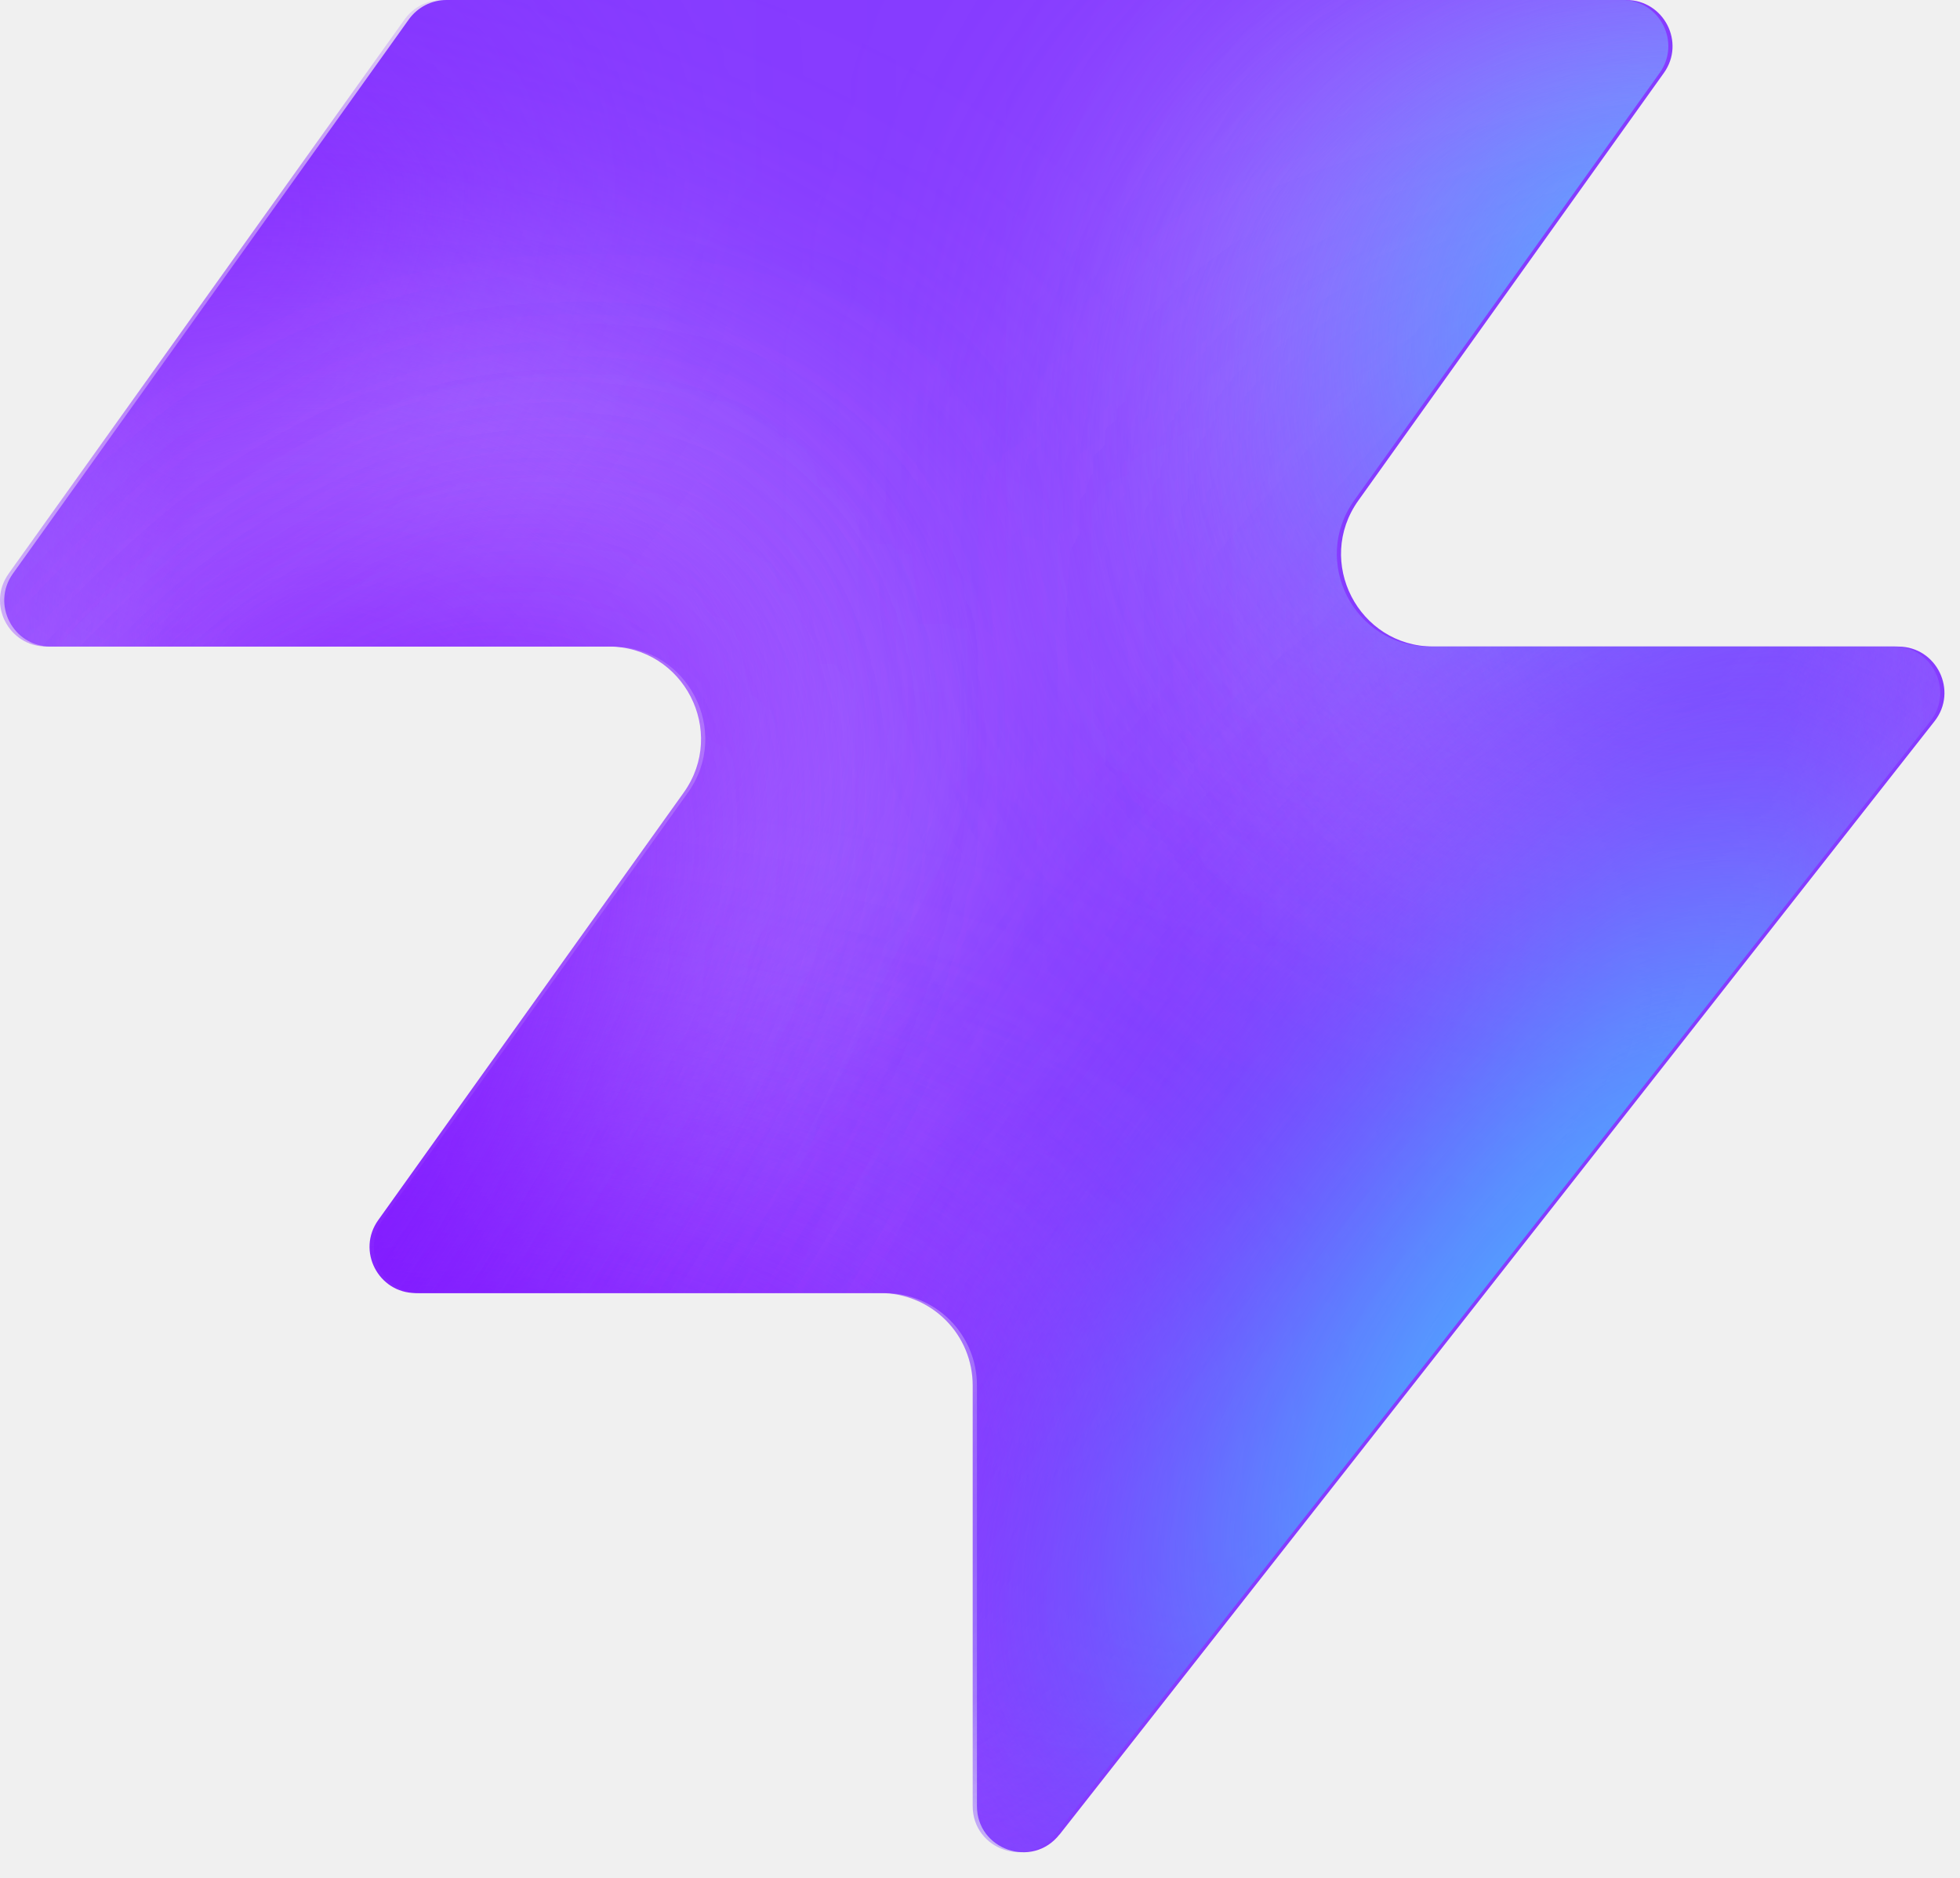
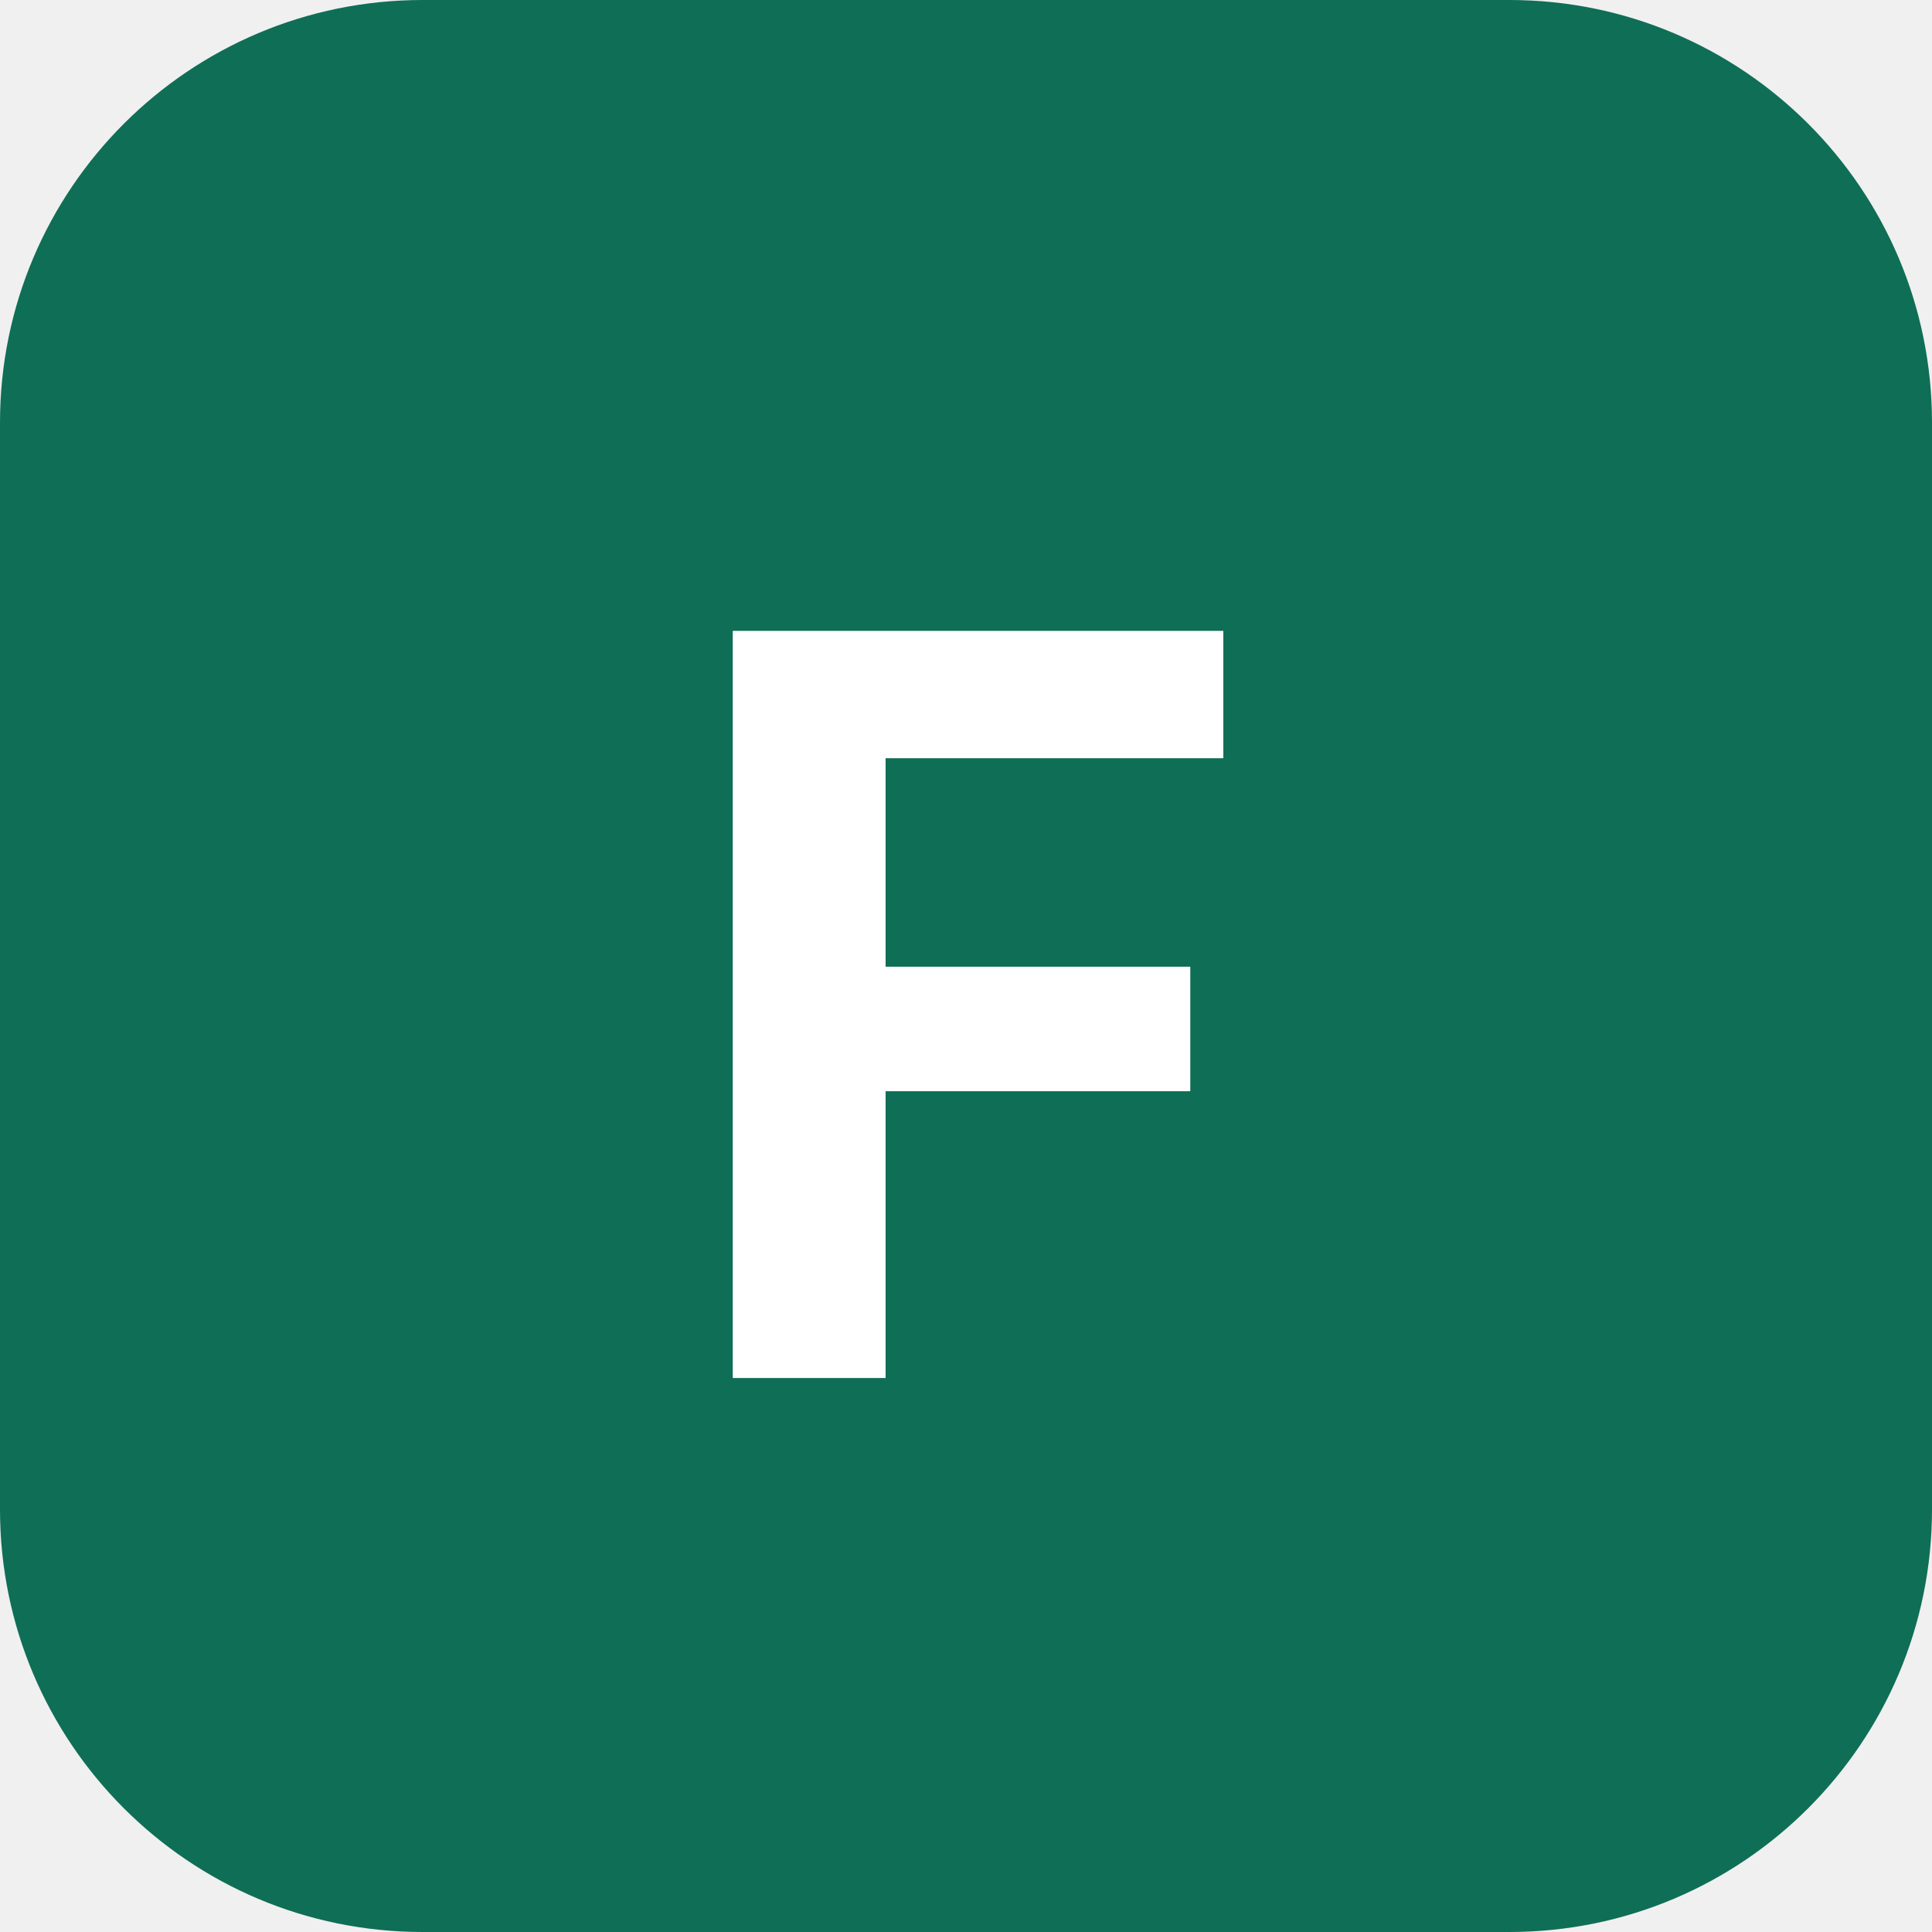
- <svg xmlns="http://www.w3.org/2000/svg" width="48" height="46" fill="none" viewBox="0 0 48 46">
-   <path fill="#863bff" d="M25.946 44.938c-.664.845-2.021.375-2.021-.698V33.937a2.26 2.26 0 0 0-2.262-2.262H10.287c-.92 0-1.456-1.04-.92-1.788l7.48-10.471c1.07-1.497 0-3.578-1.842-3.578H1.237c-.92 0-1.456-1.04-.92-1.788L10.013.474c.214-.297.556-.474.92-.474h28.894c.92 0 1.456 1.04.92 1.788l-7.48 10.471c-1.07 1.498 0 3.579 1.842 3.579h11.377c.943 0 1.473 1.088.89 1.83L25.947 44.94z" style="fill:#863bff;fill:color(display-p3 .525 .23 1);fill-opacity:1" />
-   <mask id="a" width="48" height="46" x="0" y="0" maskUnits="userSpaceOnUse" style="mask-type:alpha">
-     <path fill="#000" d="M25.842 44.938c-.664.844-2.021.375-2.021-.698V33.937a2.26 2.26 0 0 0-2.262-2.262H10.183c-.92 0-1.456-1.04-.92-1.788l7.48-10.471c1.07-1.498 0-3.579-1.842-3.579H1.133c-.92 0-1.456-1.04-.92-1.787L9.91.473c.214-.297.556-.474.92-.474h28.894c.92 0 1.456 1.04.92 1.788l-7.48 10.471c-1.07 1.498 0 3.578 1.842 3.578h11.377c.943 0 1.473 1.088.89 1.832L25.843 44.94z" style="fill:#000;fill-opacity:1" />
-   </mask>
-   <g mask="url(#a)">
-     <g filter="url(#b)">
-       <ellipse cx="5.508" cy="14.704" fill="#ede6ff" rx="5.508" ry="14.704" style="fill:#ede6ff;fill:color(display-p3 .927 .903 1);fill-opacity:1" transform="matrix(.00324 1 1 -.00324 -4.47 31.516)" />
-     </g>
-     <g filter="url(#c)">
-       <ellipse cx="10.399" cy="29.851" fill="#ede6ff" rx="10.399" ry="29.851" style="fill:#ede6ff;fill:color(display-p3 .927 .903 1);fill-opacity:1" transform="matrix(.00324 1 1 -.00324 -39.328 7.883)" />
-     </g>
-     <g filter="url(#d)">
-       <ellipse cx="5.508" cy="30.487" fill="#7e14ff" rx="5.508" ry="30.487" style="fill:#7e14ff;fill:color(display-p3 .492 .077 1);fill-opacity:1" transform="rotate(89.814 -25.913 -14.639)scale(1 -1)" />
-     </g>
-     <g filter="url(#e)">
-       <ellipse cx="5.508" cy="30.599" fill="#7e14ff" rx="5.508" ry="30.599" style="fill:#7e14ff;fill:color(display-p3 .492 .077 1);fill-opacity:1" transform="rotate(89.814 -32.644 -3.334)scale(1 -1)" />
-     </g>
-     <g filter="url(#f)">
-       <ellipse cx="5.508" cy="30.599" fill="#7e14ff" rx="5.508" ry="30.599" style="fill:#7e14ff;fill:color(display-p3 .492 .077 1);fill-opacity:1" transform="matrix(.00324 1 1 -.00324 -34.34 30.47)" />
-     </g>
-     <g filter="url(#g)">
-       <ellipse cx="14.072" cy="22.078" fill="#ede6ff" rx="14.072" ry="22.078" style="fill:#ede6ff;fill:color(display-p3 .927 .903 1);fill-opacity:1" transform="rotate(93.35 24.506 48.493)scale(-1 1)" />
-     </g>
-     <g filter="url(#h)">
-       <ellipse cx="3.47" cy="21.501" fill="#7e14ff" rx="3.47" ry="21.501" style="fill:#7e14ff;fill:color(display-p3 .492 .077 1);fill-opacity:1" transform="rotate(89.009 28.708 47.59)scale(-1 1)" />
-     </g>
-     <g filter="url(#i)">
-       <ellipse cx="3.47" cy="21.501" fill="#7e14ff" rx="3.47" ry="21.501" style="fill:#7e14ff;fill:color(display-p3 .492 .077 1);fill-opacity:1" transform="rotate(89.009 28.708 47.59)scale(-1 1)" />
-     </g>
-     <g filter="url(#j)">
-       <ellipse cx=".387" cy="8.972" fill="#7e14ff" rx="4.407" ry="29.108" style="fill:#7e14ff;fill:color(display-p3 .492 .077 1);fill-opacity:1" transform="rotate(39.51 .387 8.972)" />
-     </g>
-     <g filter="url(#k)">
-       <ellipse cx="47.523" cy="-6.092" fill="#7e14ff" rx="4.407" ry="29.108" style="fill:#7e14ff;fill:color(display-p3 .492 .077 1);fill-opacity:1" transform="rotate(37.892 47.523 -6.092)" />
-     </g>
-     <g filter="url(#l)">
-       <ellipse cx="41.412" cy="6.333" fill="#47bfff" rx="5.971" ry="9.665" style="fill:#47bfff;fill:color(display-p3 .28 .748 1);fill-opacity:1" transform="rotate(37.892 41.412 6.333)" />
-     </g>
-     <g filter="url(#m)">
-       <ellipse cx="-1.879" cy="38.332" fill="#7e14ff" rx="4.407" ry="29.108" style="fill:#7e14ff;fill:color(display-p3 .492 .077 1);fill-opacity:1" transform="rotate(37.892 -1.88 38.332)" />
-     </g>
-     <g filter="url(#n)">
-       <ellipse cx="-1.879" cy="38.332" fill="#7e14ff" rx="4.407" ry="29.108" style="fill:#7e14ff;fill:color(display-p3 .492 .077 1);fill-opacity:1" transform="rotate(37.892 -1.88 38.332)" />
-     </g>
-     <g filter="url(#o)">
-       <ellipse cx="35.651" cy="29.907" fill="#7e14ff" rx="4.407" ry="29.108" style="fill:#7e14ff;fill:color(display-p3 .492 .077 1);fill-opacity:1" transform="rotate(37.892 35.651 29.907)" />
-     </g>
-     <g filter="url(#p)">
-       <ellipse cx="38.418" cy="32.4" fill="#47bfff" rx="5.971" ry="15.297" style="fill:#47bfff;fill:color(display-p3 .28 .748 1);fill-opacity:1" transform="rotate(37.892 38.418 32.4)" />
-     </g>
-   </g>
-   <defs>
-     <filter id="b" width="60.045" height="41.654" x="-19.77" y="16.149" color-interpolation-filters="sRGB" filterUnits="userSpaceOnUse">
-       <feFlood flood-opacity="0" result="BackgroundImageFix" />
-       <feBlend in="SourceGraphic" in2="BackgroundImageFix" result="shape" />
-       <feGaussianBlur result="effect1_foregroundBlur_2002_17158" stdDeviation="7.659" />
-     </filter>
-     <filter id="c" width="90.34" height="51.437" x="-54.613" y="-7.533" color-interpolation-filters="sRGB" filterUnits="userSpaceOnUse">
-       <feFlood flood-opacity="0" result="BackgroundImageFix" />
-       <feBlend in="SourceGraphic" in2="BackgroundImageFix" result="shape" />
-       <feGaussianBlur result="effect1_foregroundBlur_2002_17158" stdDeviation="7.659" />
-     </filter>
-     <filter id="d" width="79.355" height="29.4" x="-49.64" y="2.03" color-interpolation-filters="sRGB" filterUnits="userSpaceOnUse">
-       <feFlood flood-opacity="0" result="BackgroundImageFix" />
-       <feBlend in="SourceGraphic" in2="BackgroundImageFix" result="shape" />
-       <feGaussianBlur result="effect1_foregroundBlur_2002_17158" stdDeviation="4.596" />
-     </filter>
-     <filter id="e" width="79.579" height="29.4" x="-45.045" y="20.029" color-interpolation-filters="sRGB" filterUnits="userSpaceOnUse">
-       <feFlood flood-opacity="0" result="BackgroundImageFix" />
-       <feBlend in="SourceGraphic" in2="BackgroundImageFix" result="shape" />
-       <feGaussianBlur result="effect1_foregroundBlur_2002_17158" stdDeviation="4.596" />
-     </filter>
-     <filter id="f" width="79.579" height="29.4" x="-43.513" y="21.178" color-interpolation-filters="sRGB" filterUnits="userSpaceOnUse">
-       <feFlood flood-opacity="0" result="BackgroundImageFix" />
-       <feBlend in="SourceGraphic" in2="BackgroundImageFix" result="shape" />
-       <feGaussianBlur result="effect1_foregroundBlur_2002_17158" stdDeviation="4.596" />
-     </filter>
-     <filter id="g" width="74.749" height="58.852" x="15.756" y="-17.901" color-interpolation-filters="sRGB" filterUnits="userSpaceOnUse">
-       <feFlood flood-opacity="0" result="BackgroundImageFix" />
-       <feBlend in="SourceGraphic" in2="BackgroundImageFix" result="shape" />
-       <feGaussianBlur result="effect1_foregroundBlur_2002_17158" stdDeviation="7.659" />
-     </filter>
-     <filter id="h" width="61.377" height="25.362" x="23.548" y="2.284" color-interpolation-filters="sRGB" filterUnits="userSpaceOnUse">
-       <feFlood flood-opacity="0" result="BackgroundImageFix" />
-       <feBlend in="SourceGraphic" in2="BackgroundImageFix" result="shape" />
-       <feGaussianBlur result="effect1_foregroundBlur_2002_17158" stdDeviation="4.596" />
-     </filter>
-     <filter id="i" width="61.377" height="25.362" x="23.548" y="2.284" color-interpolation-filters="sRGB" filterUnits="userSpaceOnUse">
-       <feFlood flood-opacity="0" result="BackgroundImageFix" />
-       <feBlend in="SourceGraphic" in2="BackgroundImageFix" result="shape" />
-       <feGaussianBlur result="effect1_foregroundBlur_2002_17158" stdDeviation="4.596" />
-     </filter>
-     <filter id="j" width="56.045" height="63.649" x="-27.636" y="-22.853" color-interpolation-filters="sRGB" filterUnits="userSpaceOnUse">
-       <feFlood flood-opacity="0" result="BackgroundImageFix" />
-       <feBlend in="SourceGraphic" in2="BackgroundImageFix" result="shape" />
-       <feGaussianBlur result="effect1_foregroundBlur_2002_17158" stdDeviation="4.596" />
-     </filter>
-     <filter id="k" width="54.814" height="64.646" x="20.116" y="-38.415" color-interpolation-filters="sRGB" filterUnits="userSpaceOnUse">
-       <feFlood flood-opacity="0" result="BackgroundImageFix" />
-       <feBlend in="SourceGraphic" in2="BackgroundImageFix" result="shape" />
-       <feGaussianBlur result="effect1_foregroundBlur_2002_17158" stdDeviation="4.596" />
-     </filter>
-     <filter id="l" width="33.541" height="35.313" x="24.641" y="-11.323" color-interpolation-filters="sRGB" filterUnits="userSpaceOnUse">
-       <feFlood flood-opacity="0" result="BackgroundImageFix" />
-       <feBlend in="SourceGraphic" in2="BackgroundImageFix" result="shape" />
-       <feGaussianBlur result="effect1_foregroundBlur_2002_17158" stdDeviation="4.596" />
-     </filter>
-     <filter id="m" width="54.814" height="64.646" x="-29.286" y="6.009" color-interpolation-filters="sRGB" filterUnits="userSpaceOnUse">
-       <feFlood flood-opacity="0" result="BackgroundImageFix" />
-       <feBlend in="SourceGraphic" in2="BackgroundImageFix" result="shape" />
-       <feGaussianBlur result="effect1_foregroundBlur_2002_17158" stdDeviation="4.596" />
-     </filter>
-     <filter id="n" width="54.814" height="64.646" x="-29.286" y="6.009" color-interpolation-filters="sRGB" filterUnits="userSpaceOnUse">
-       <feFlood flood-opacity="0" result="BackgroundImageFix" />
-       <feBlend in="SourceGraphic" in2="BackgroundImageFix" result="shape" />
-       <feGaussianBlur result="effect1_foregroundBlur_2002_17158" stdDeviation="4.596" />
-     </filter>
-     <filter id="o" width="54.814" height="64.646" x="8.244" y="-2.416" color-interpolation-filters="sRGB" filterUnits="userSpaceOnUse">
-       <feFlood flood-opacity="0" result="BackgroundImageFix" />
-       <feBlend in="SourceGraphic" in2="BackgroundImageFix" result="shape" />
-       <feGaussianBlur result="effect1_foregroundBlur_2002_17158" stdDeviation="4.596" />
-     </filter>
-     <filter id="p" width="39.409" height="43.623" x="18.713" y="10.588" color-interpolation-filters="sRGB" filterUnits="userSpaceOnUse">
-       <feFlood flood-opacity="0" result="BackgroundImageFix" />
-       <feBlend in="SourceGraphic" in2="BackgroundImageFix" result="shape" />
-       <feGaussianBlur result="effect1_foregroundBlur_2002_17158" stdDeviation="4.596" />
-     </filter>
-   </defs>
+ <svg xmlns="http://www.w3.org/2000/svg" viewBox="0 0 32 32">
+   <rect width="32" height="32" rx="7" fill="#0F6E56" />
+   <text x="50%" y="52%" dominant-baseline="central" text-anchor="middle" font-family="system-ui,-apple-system,sans-serif" font-size="17" font-weight="700" fill="white">F</text>
</svg>
